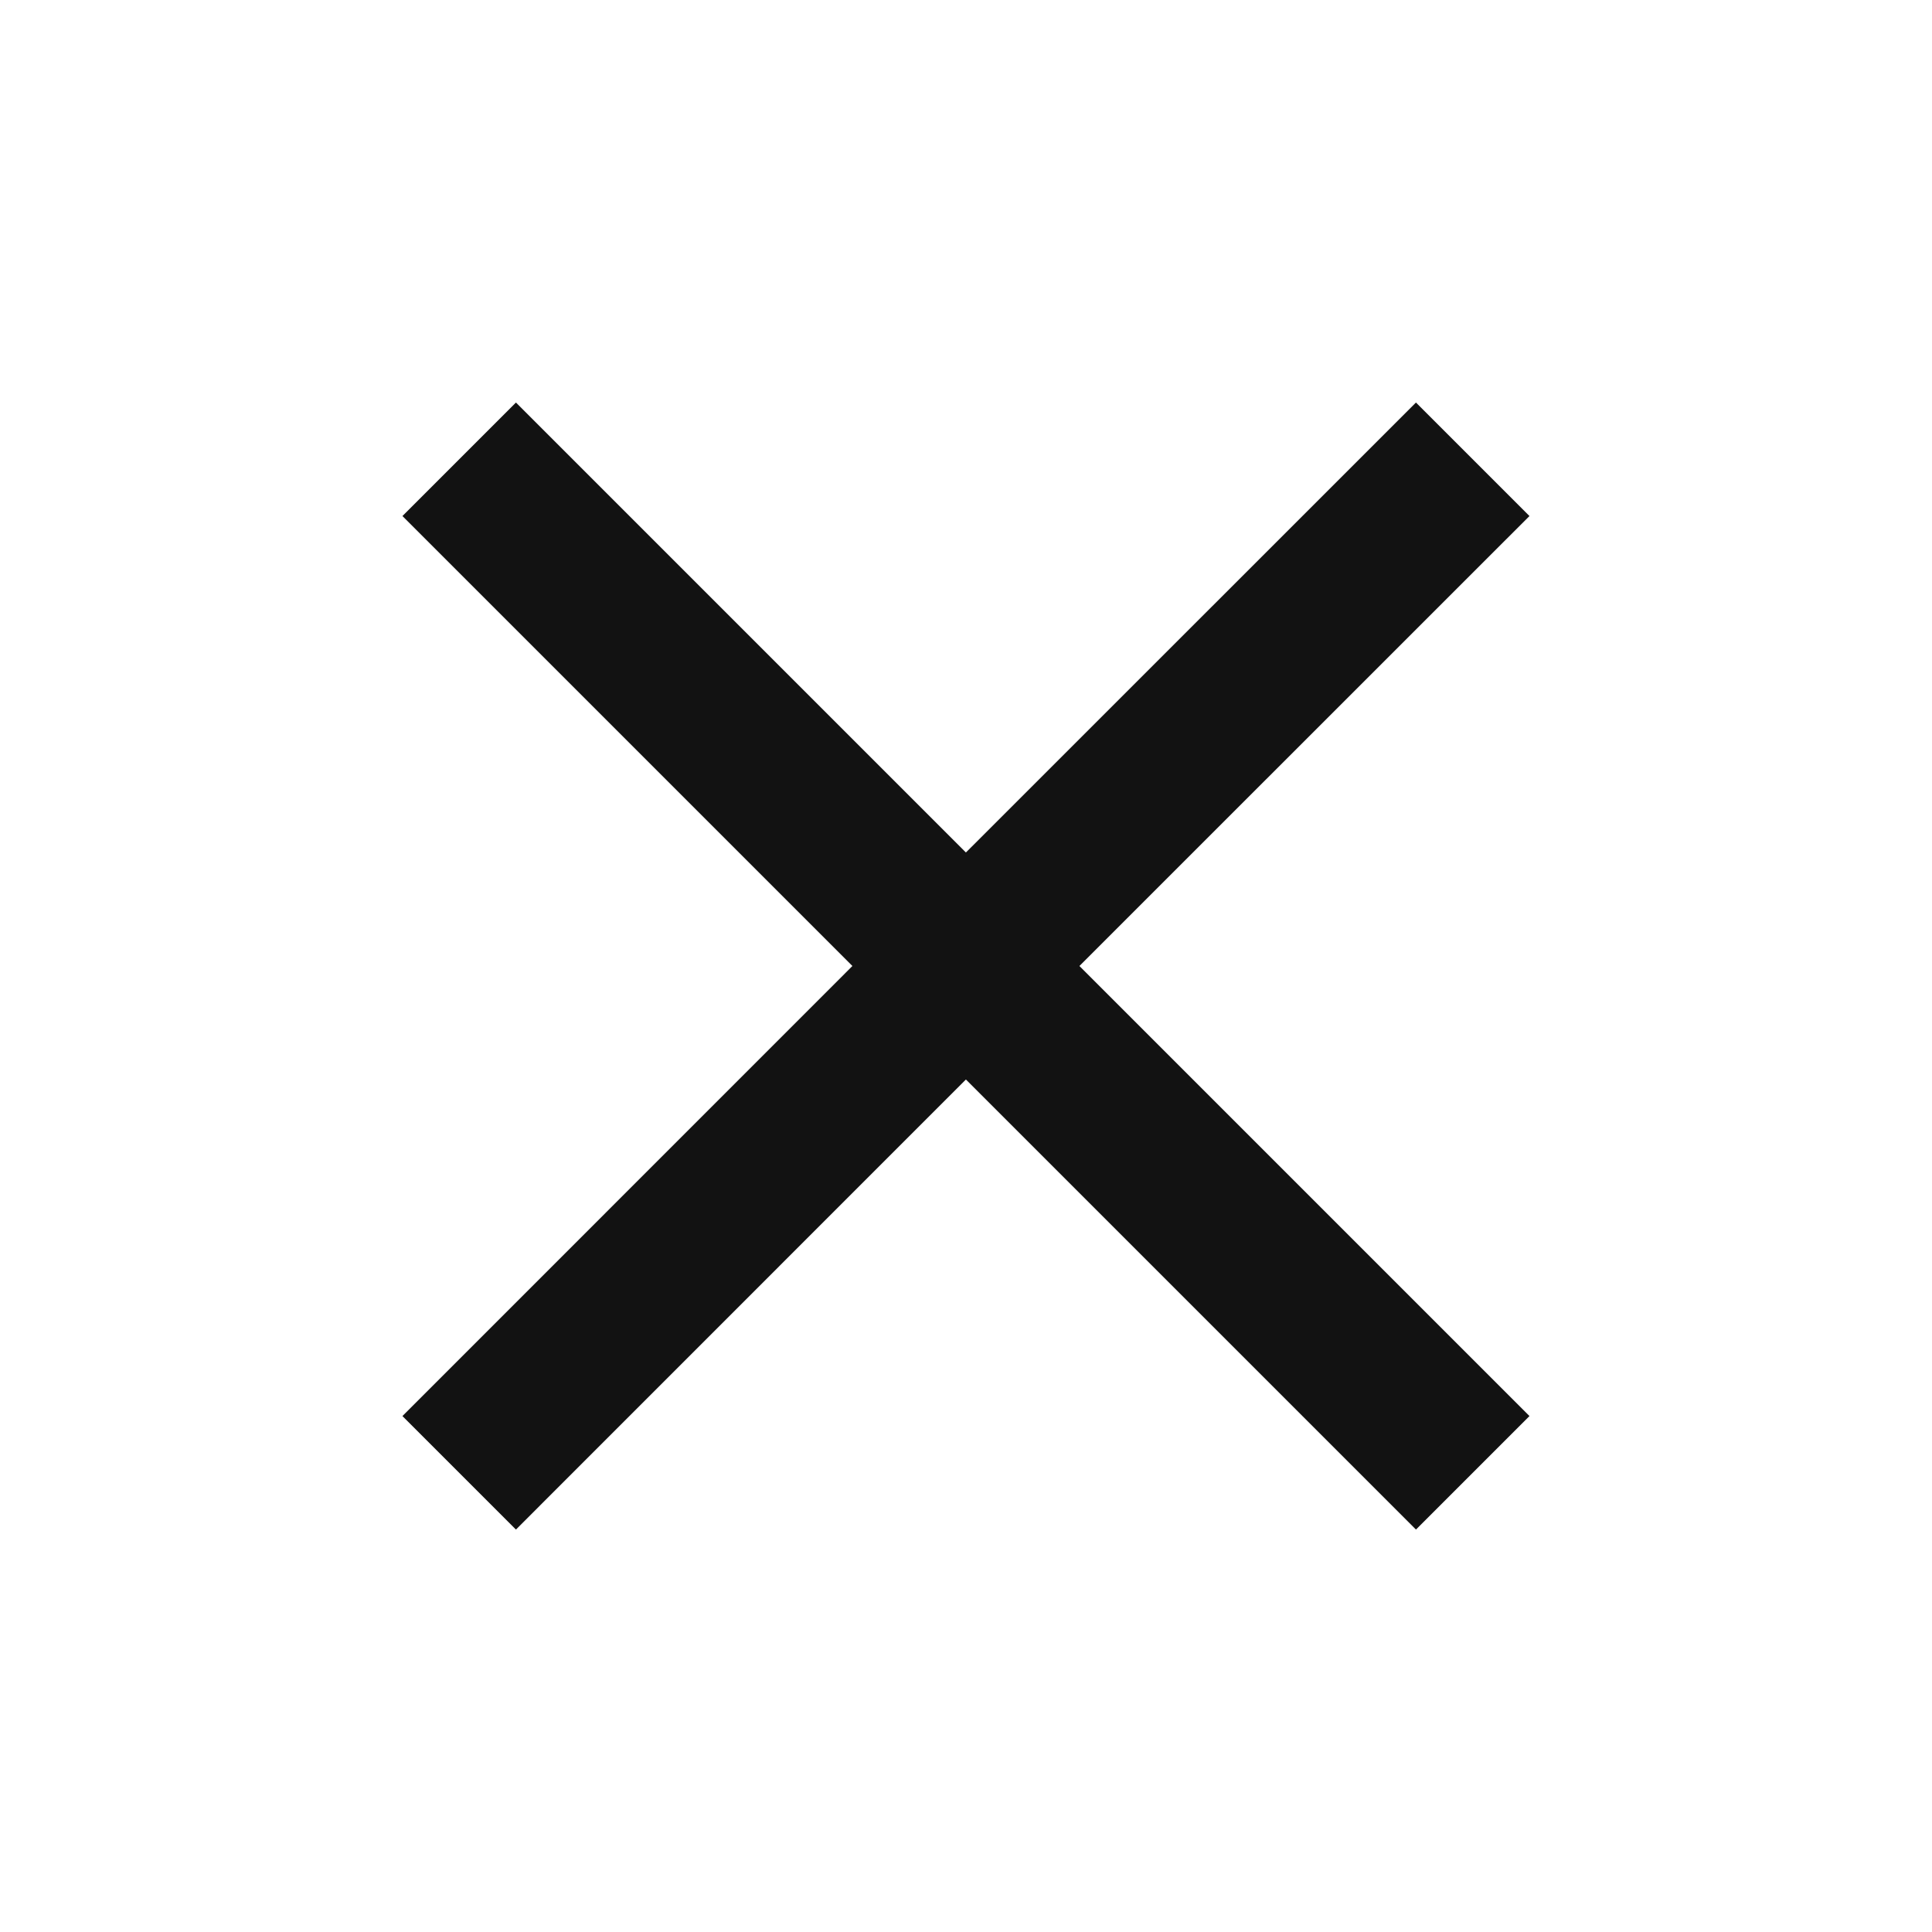
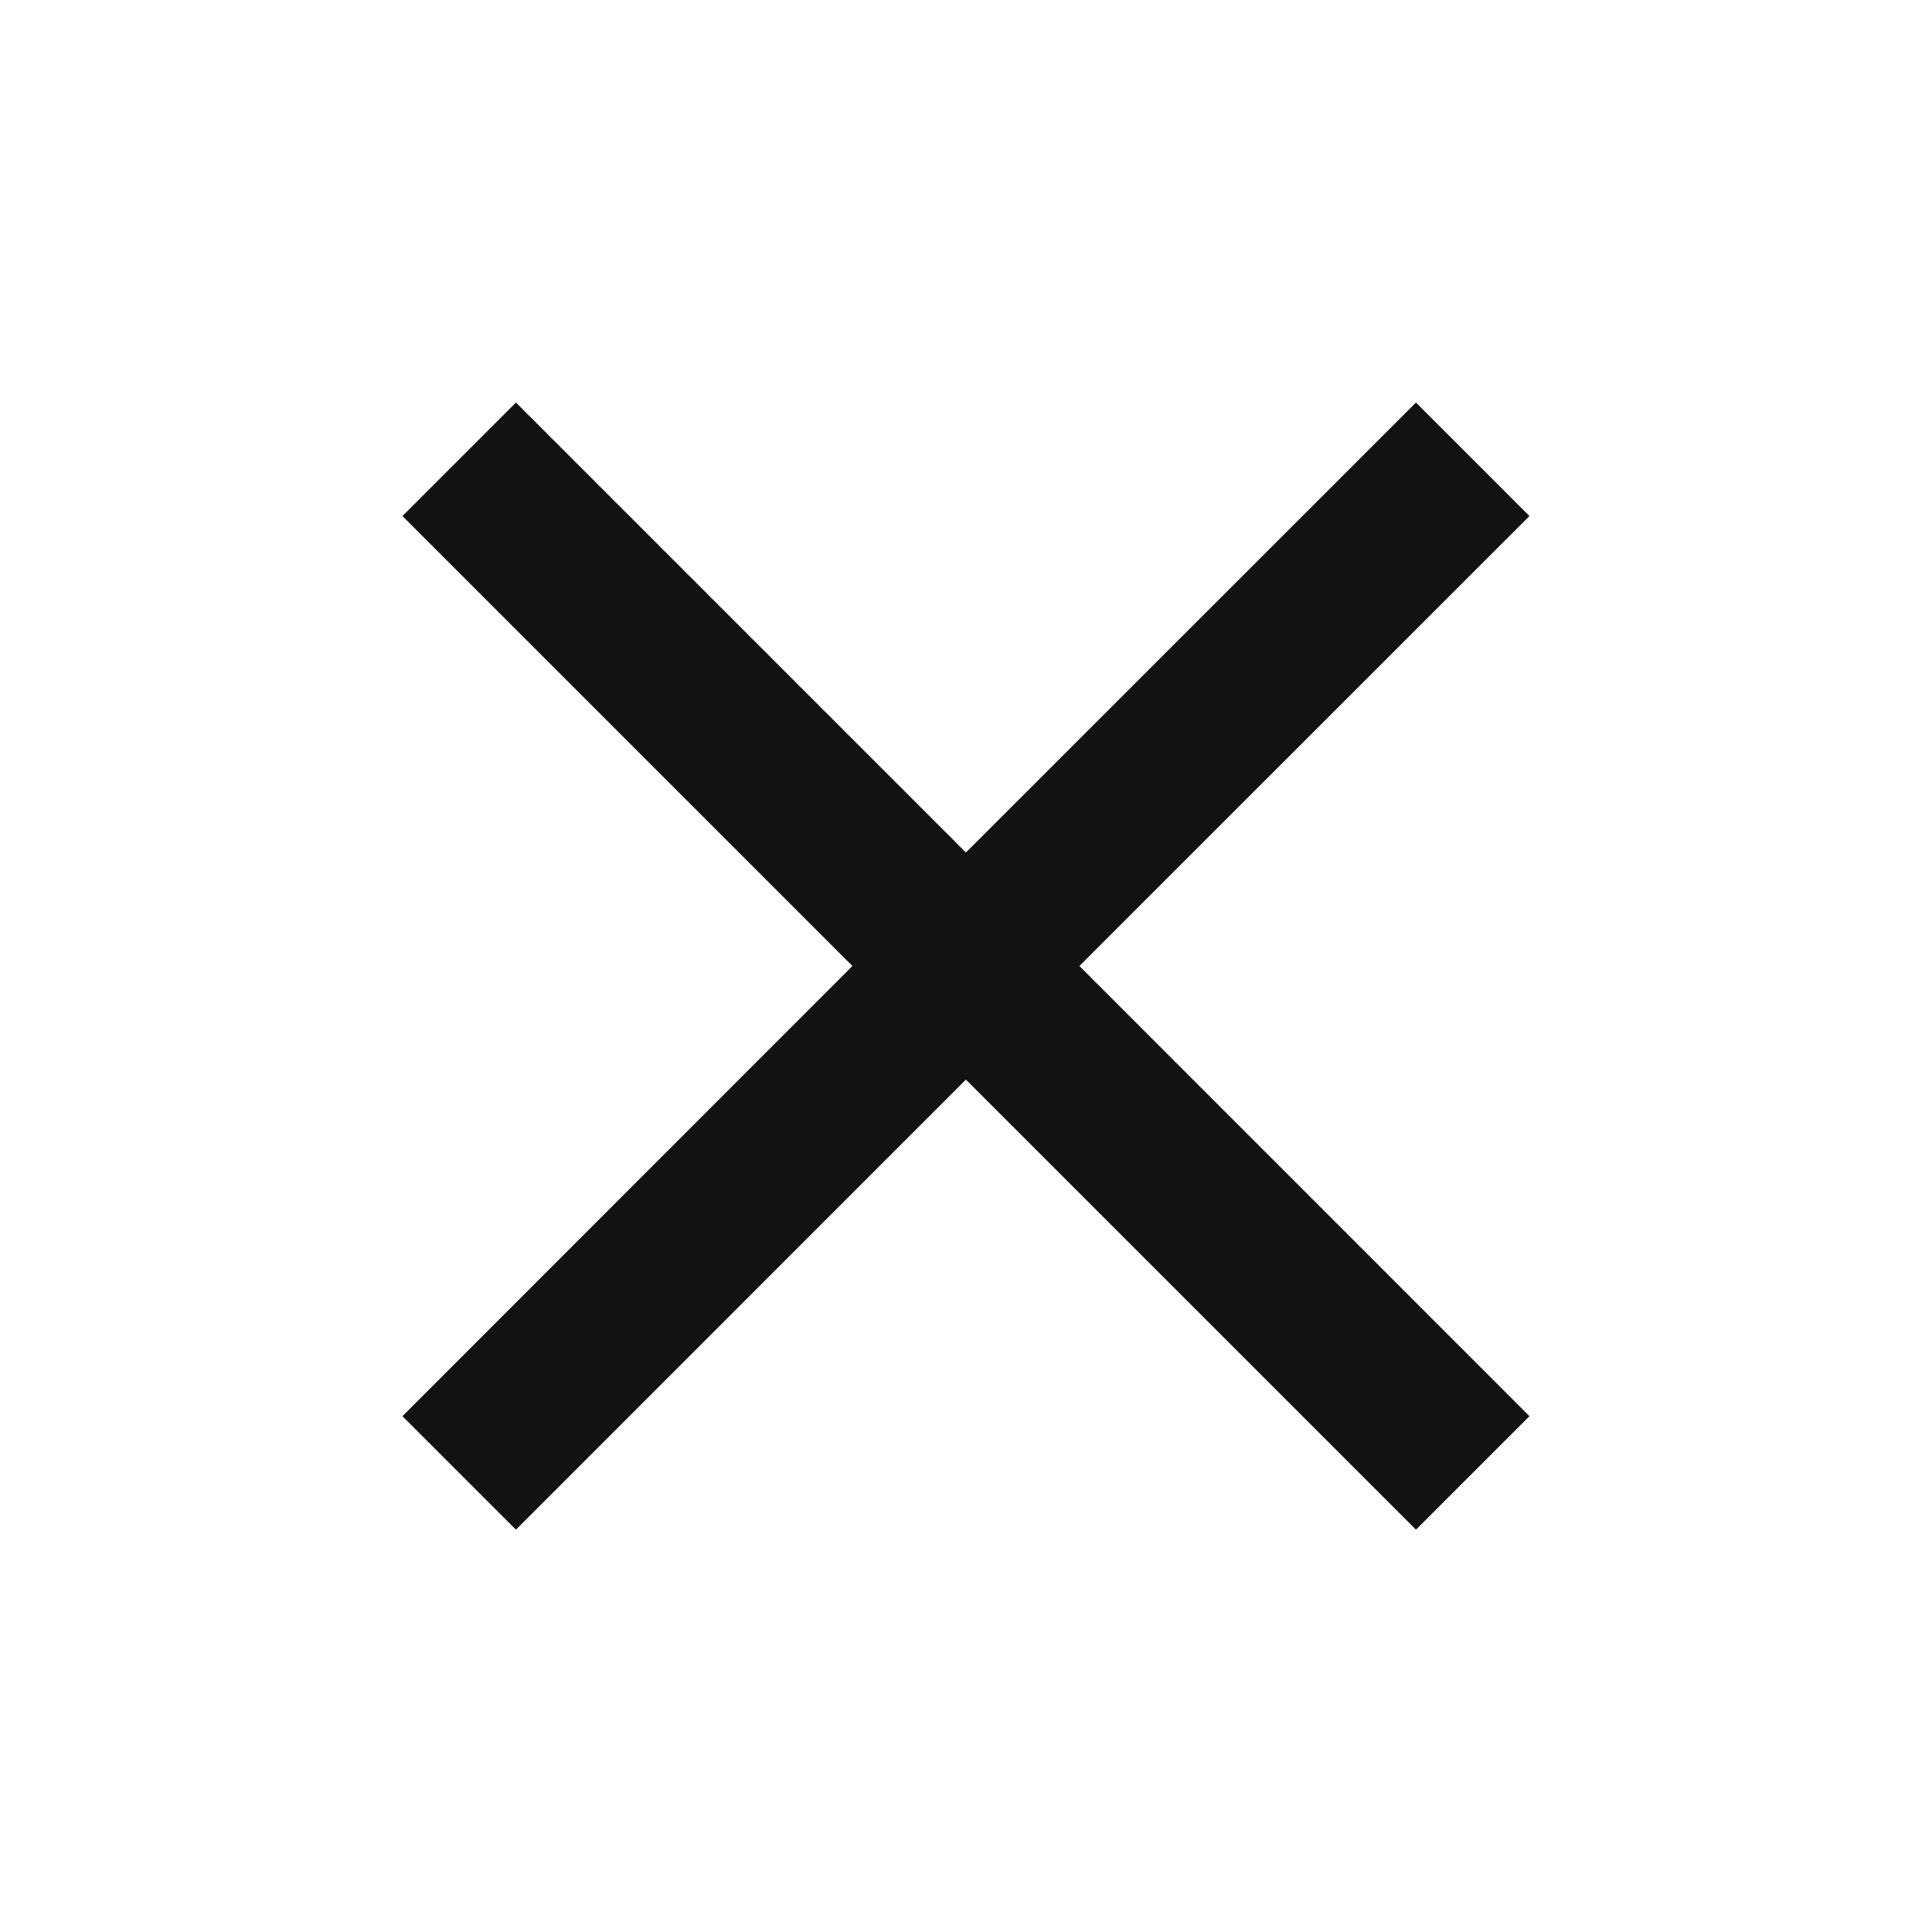
- <svg xmlns="http://www.w3.org/2000/svg" width="20" height="20" viewBox="0 0 20 20" fill="none">
-   <path d="M15.833 5.342L14.658 4.167L9.999 8.825L5.341 4.167L4.166 5.342L8.824 10L4.166 14.659L5.341 15.834L9.999 11.175L14.658 15.834L15.833 14.659L11.174 10L15.833 5.342Z" fill="#121212" />
+ <svg xmlns="http://www.w3.org/2000/svg" width="20" height="20" fill="none">
+   <path fill="#121212" d="m15.833 5.342-1.175-1.175-4.659 4.658-4.658-4.658-1.175 1.175L8.824 10 4.166 14.66l1.175 1.175 4.658-4.659 4.659 4.659 1.175-1.175L11.174 10z" />
</svg>
